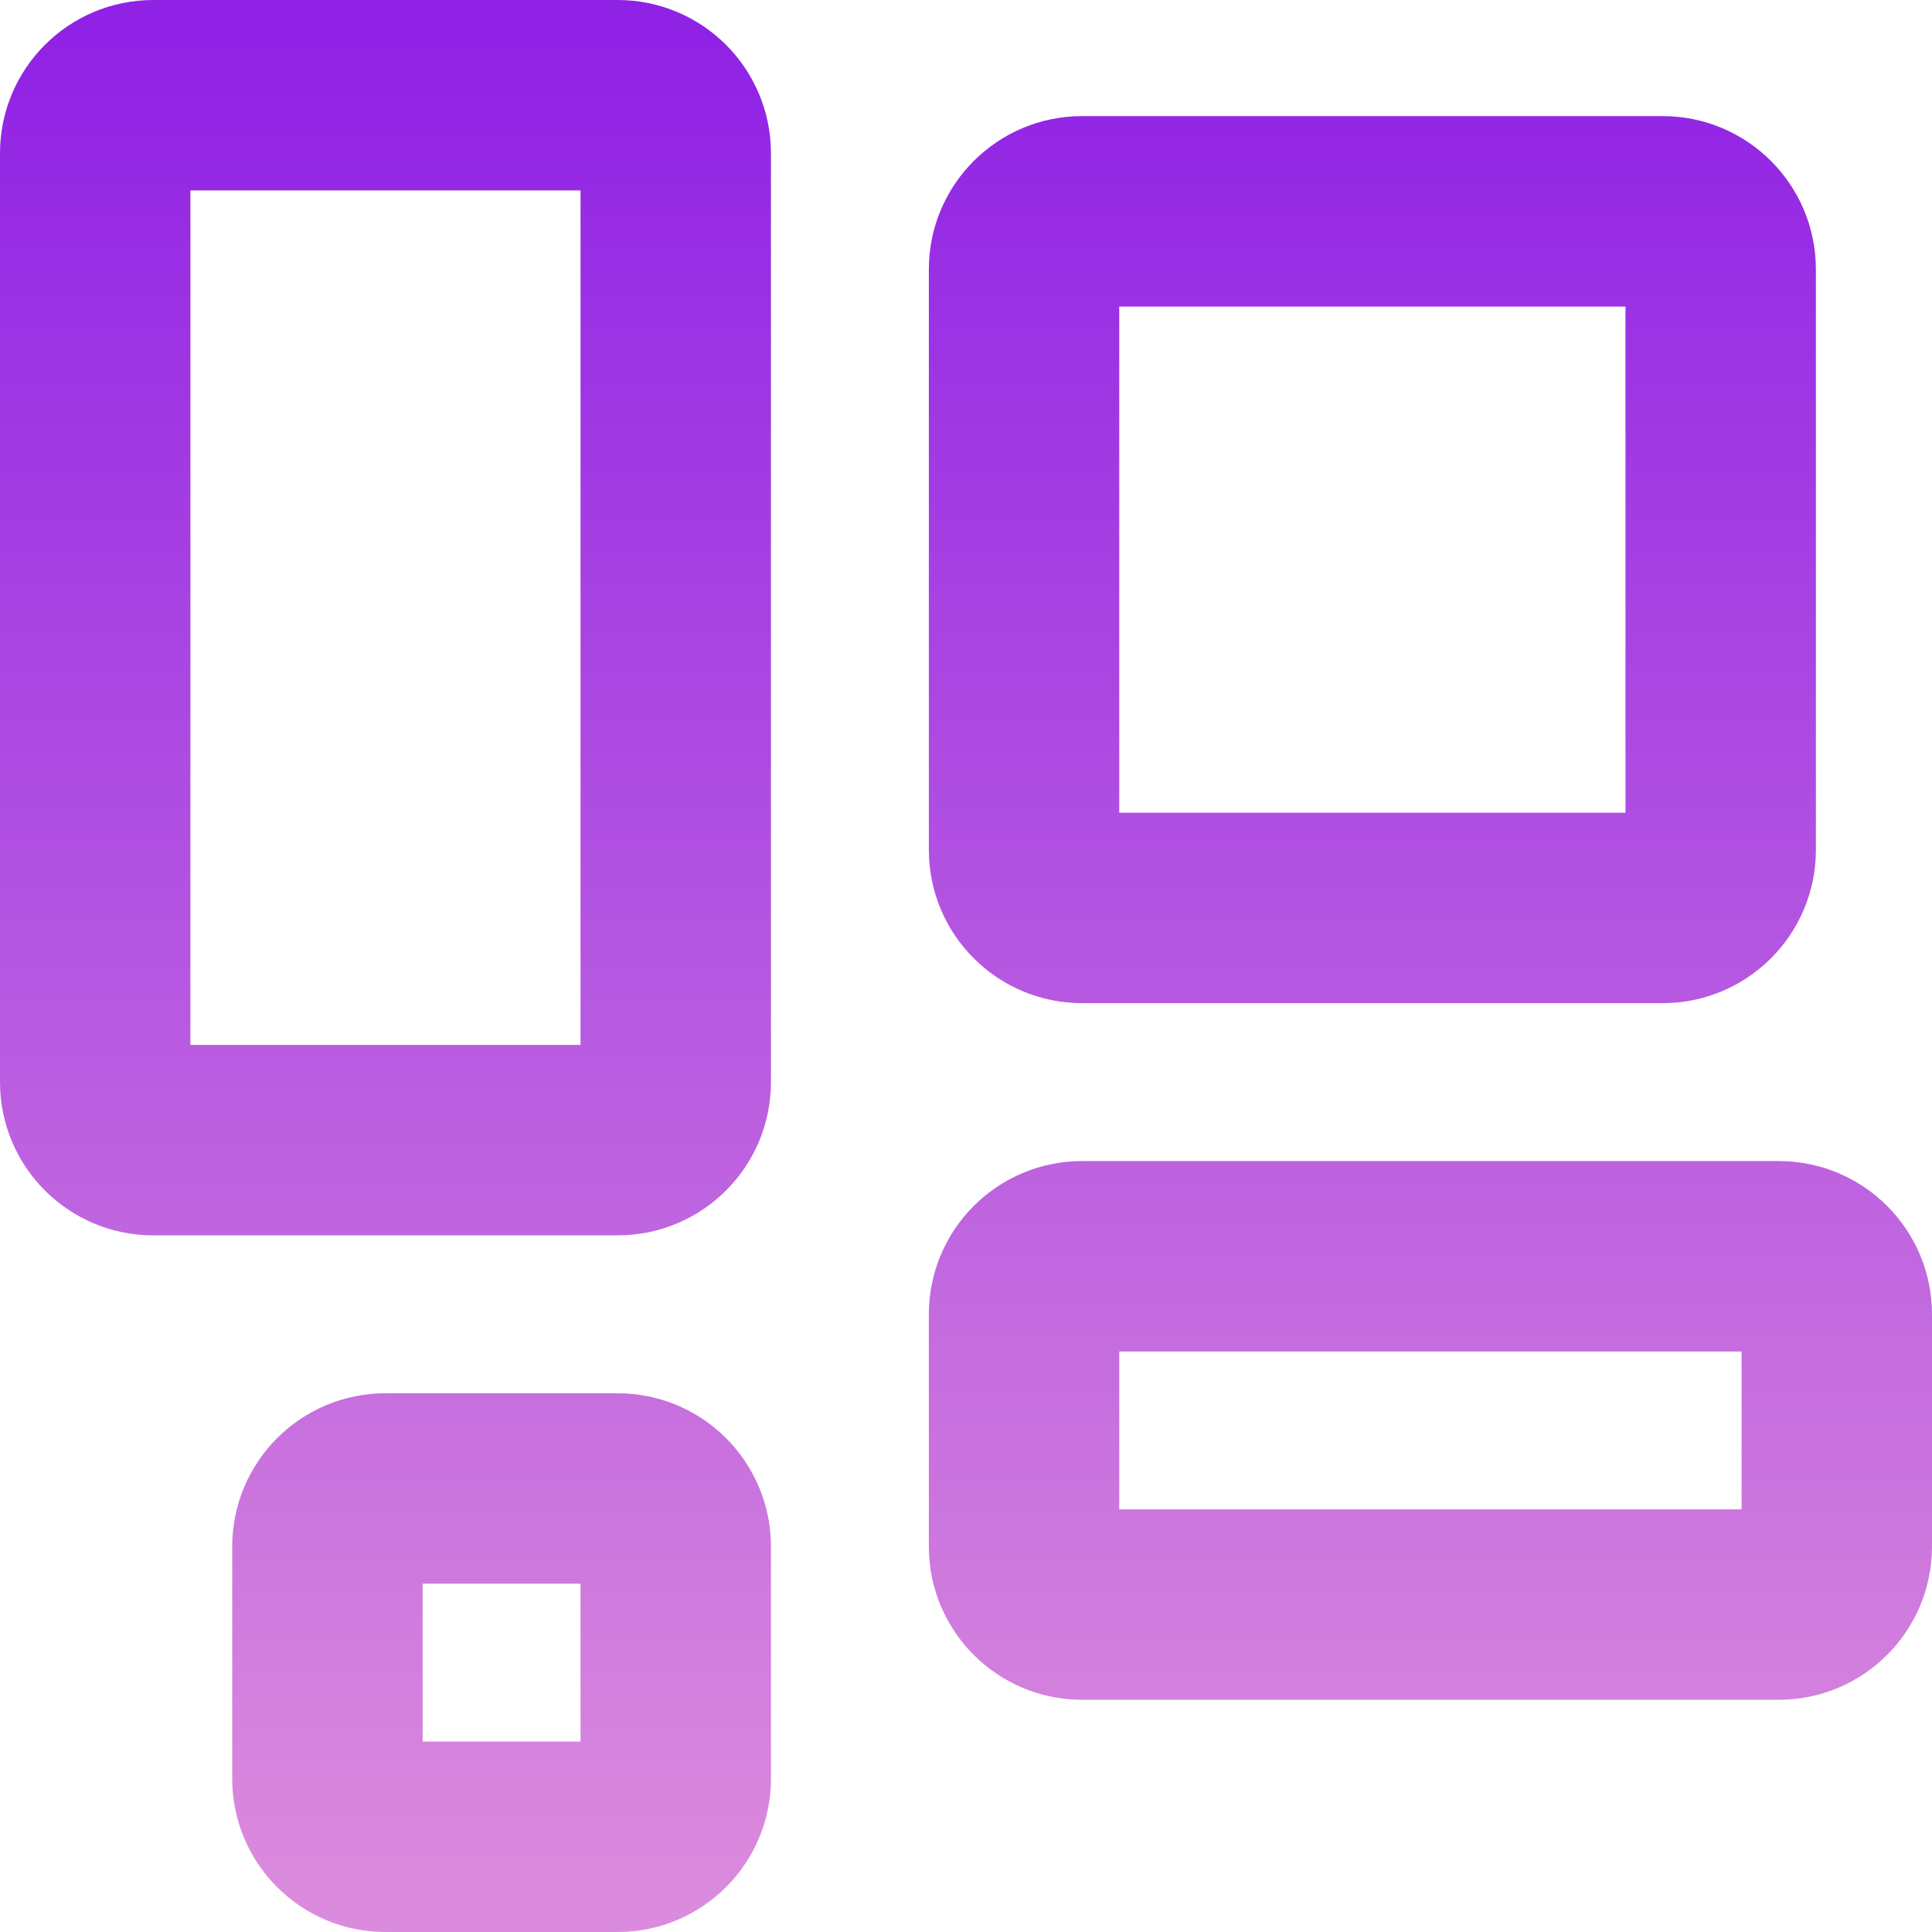
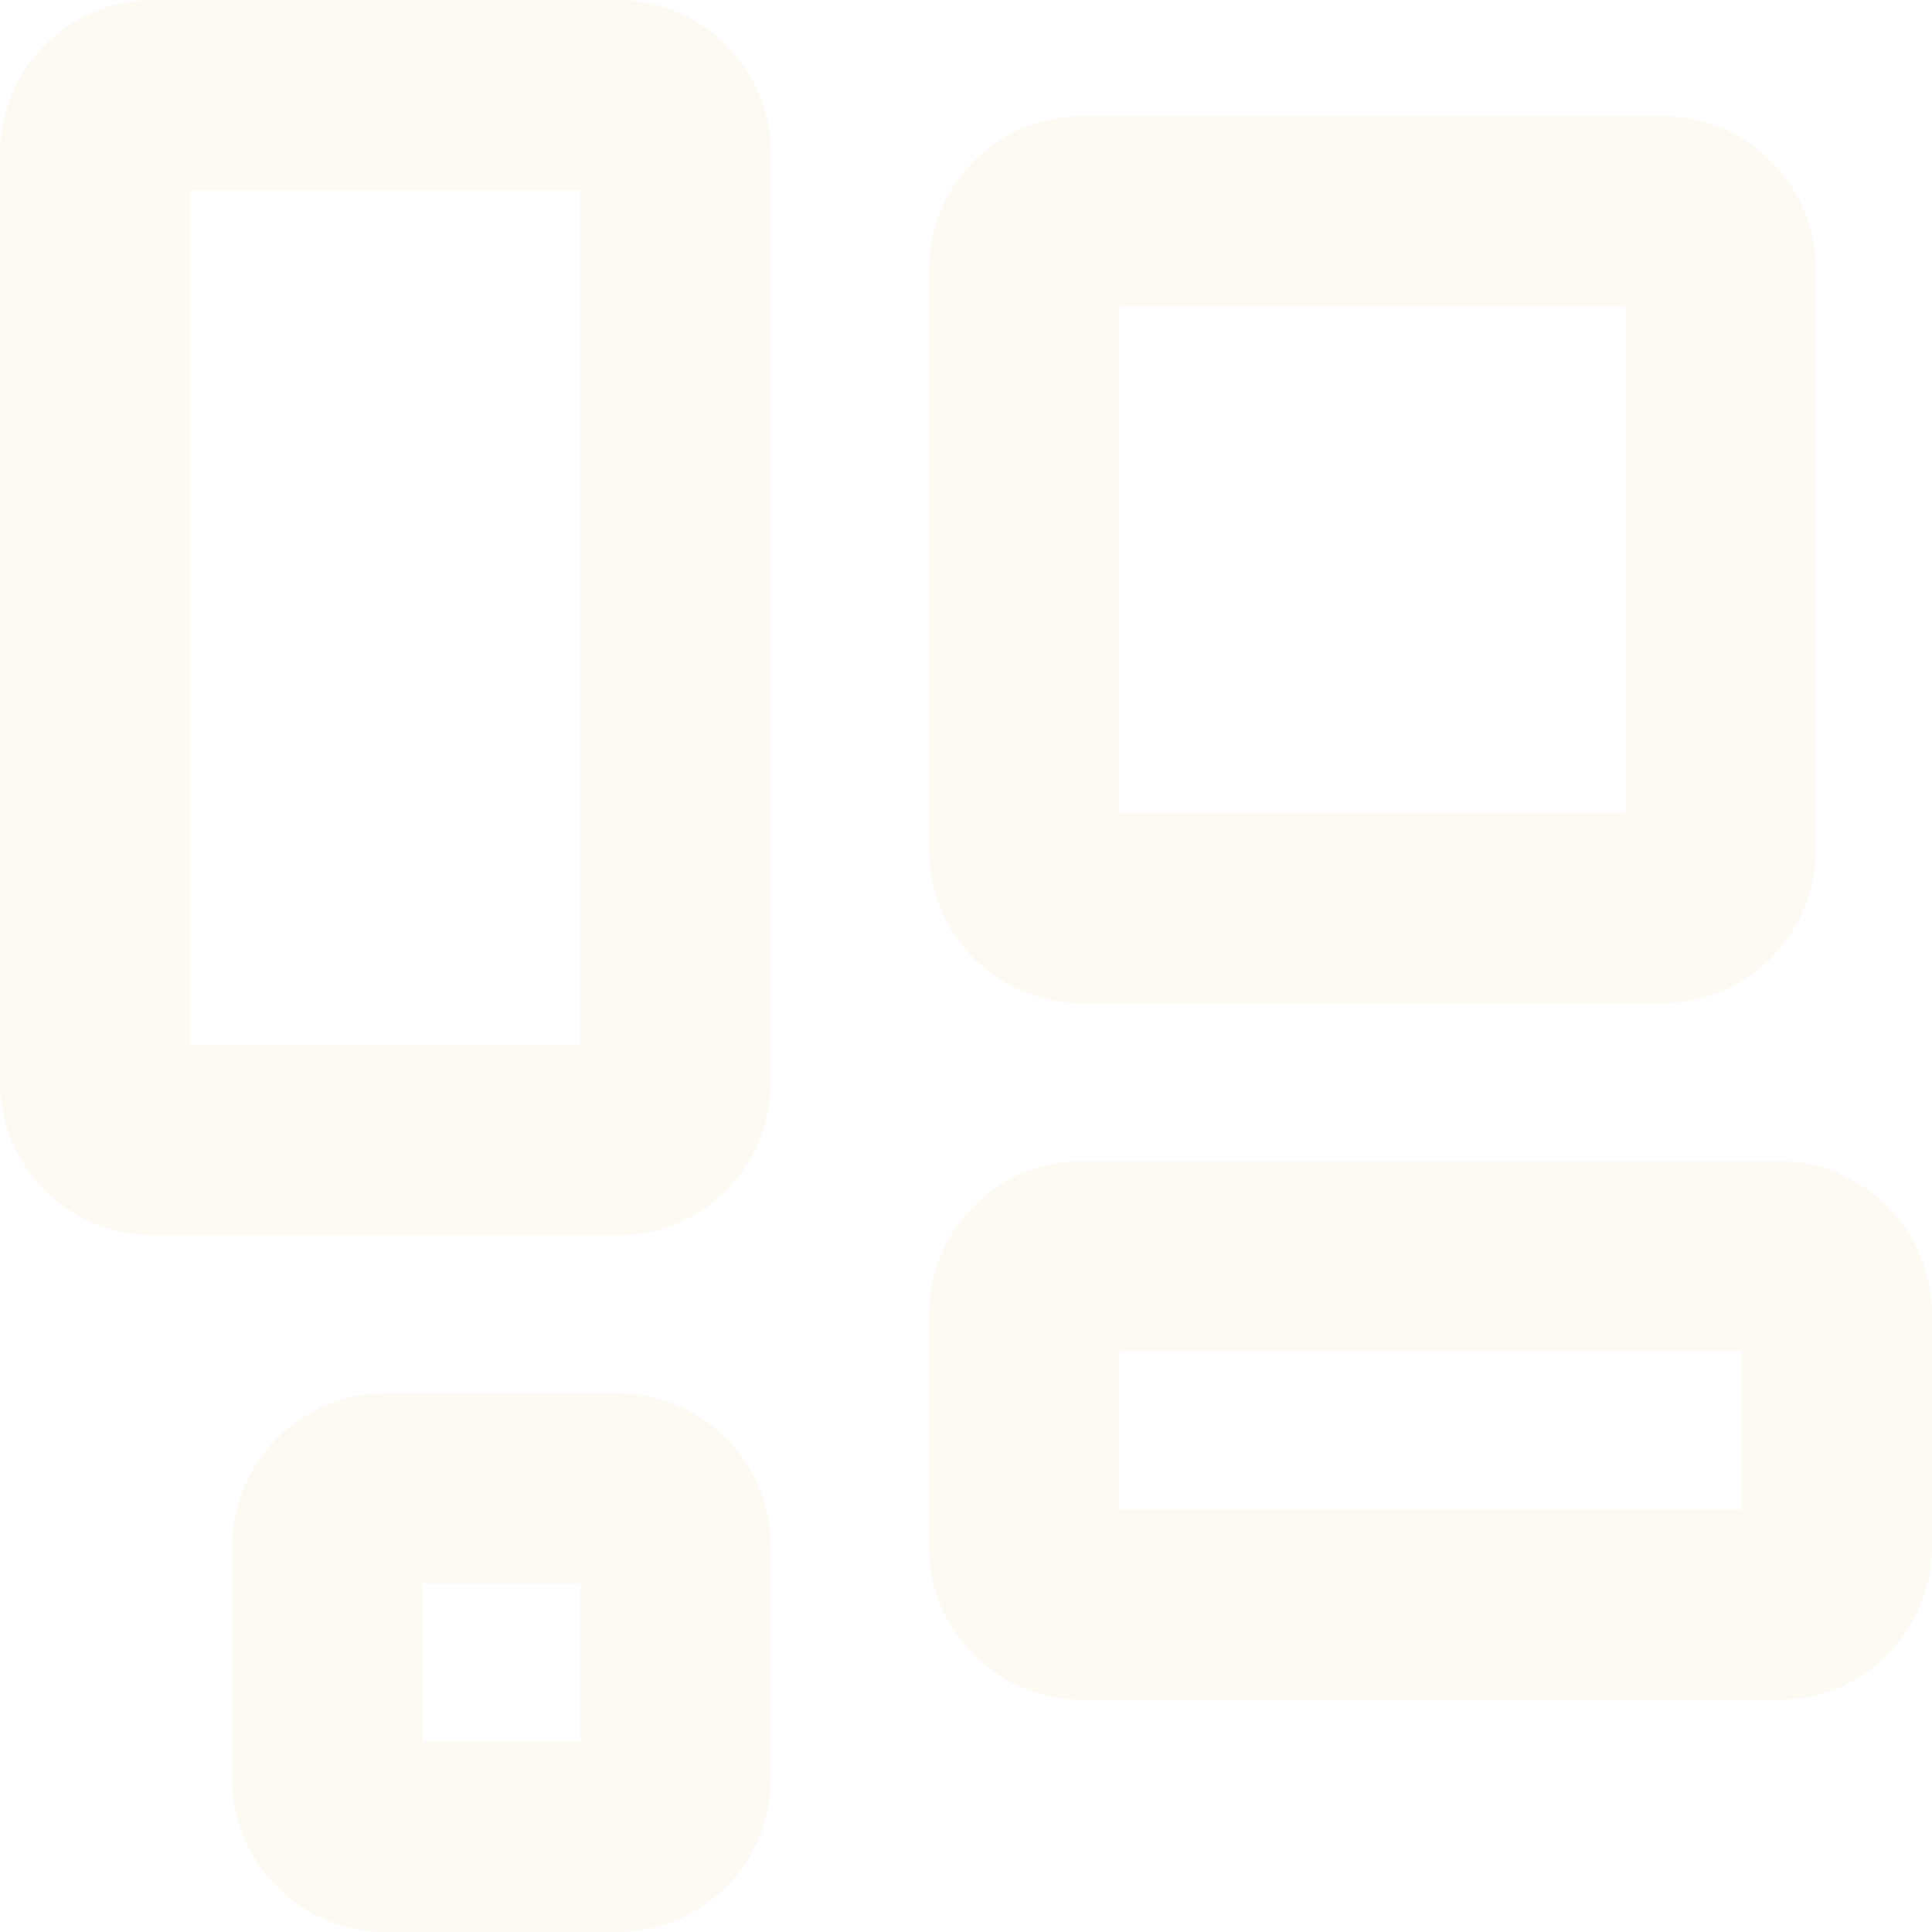
- <svg xmlns="http://www.w3.org/2000/svg" width="52" height="52" viewBox="0 0 52 52" fill="none">
-   <path d="M16.625 4.125V29.125H4.125L4.125 4.125H16.625ZM4.125 1C2.399 1 1 2.399 1 4.125V29.125C1 30.851 2.399 32.25 4.125 32.25H16.625C18.351 32.25 19.75 30.851 19.75 29.125V4.125C19.75 2.399 18.351 1 16.625 1H4.125Z" fill="url(#paint0_linear_168_227)" />
-   <path d="M44.75 7.25V22.875H29.125V7.25H44.75ZM29.125 4.125C27.399 4.125 26 5.524 26 7.25V22.875C26 24.601 27.399 26 29.125 26H44.75C46.476 26 47.875 24.601 47.875 22.875V7.25C47.875 5.524 46.476 4.125 44.75 4.125H29.125Z" fill="url(#paint1_linear_168_227)" />
-   <path d="M16.625 41.625V47.875H10.375V41.625H16.625ZM10.375 38.5C8.649 38.5 7.25 39.899 7.25 41.625V47.875C7.25 49.601 8.649 51 10.375 51H16.625C18.351 51 19.75 49.601 19.75 47.875V41.625C19.75 39.899 18.351 38.5 16.625 38.5H10.375Z" fill="url(#paint2_linear_168_227)" />
-   <path d="M47.875 35.375V41.625H29.125V35.375H47.875ZM29.125 32.25C27.399 32.25 26 33.649 26 35.375V41.625C26 43.351 27.399 44.75 29.125 44.75H47.875C49.601 44.75 51 43.351 51 41.625V35.375C51 33.649 49.601 32.25 47.875 32.25H29.125Z" fill="url(#paint3_linear_168_227)" />
-   <path d="M16.625 4.125V29.125H4.125L4.125 4.125H16.625ZM4.125 1C2.399 1 1 2.399 1 4.125V29.125C1 30.851 2.399 32.25 4.125 32.25H16.625C18.351 32.25 19.75 30.851 19.75 29.125V4.125C19.75 2.399 18.351 1 16.625 1H4.125Z" stroke="url(#paint4_linear_168_227)" stroke-width="2" />
-   <path d="M44.75 7.25V22.875H29.125V7.25H44.75ZM29.125 4.125C27.399 4.125 26 5.524 26 7.25V22.875C26 24.601 27.399 26 29.125 26H44.75C46.476 26 47.875 24.601 47.875 22.875V7.25C47.875 5.524 46.476 4.125 44.75 4.125H29.125Z" stroke="url(#paint5_linear_168_227)" stroke-width="2" />
-   <path d="M16.625 41.625V47.875H10.375V41.625H16.625ZM10.375 38.5C8.649 38.5 7.25 39.899 7.25 41.625V47.875C7.25 49.601 8.649 51 10.375 51H16.625C18.351 51 19.75 49.601 19.75 47.875V41.625C19.75 39.899 18.351 38.5 16.625 38.5H10.375Z" stroke="url(#paint6_linear_168_227)" stroke-width="2" />
-   <path d="M47.875 35.375V41.625H29.125V35.375H47.875ZM29.125 32.25C27.399 32.25 26 33.649 26 35.375V41.625C26 43.351 27.399 44.75 29.125 44.75H47.875C49.601 44.75 51 43.351 51 41.625V35.375C51 33.649 49.601 32.25 47.875 32.25H29.125Z" stroke="url(#paint7_linear_168_227)" stroke-width="2" />
-   <defs>
-     <linearGradient id="paint0_linear_168_227" x1="26" y1="1" x2="26" y2="51" gradientUnits="userSpaceOnUse">
-       <stop stop-color="#9022E5" />
-       <stop offset="1" stop-color="#DB8BDD" />
-     </linearGradient>
-     <linearGradient id="paint1_linear_168_227" x1="26" y1="1" x2="26" y2="51" gradientUnits="userSpaceOnUse">
-       <stop stop-color="#9022E5" />
-       <stop offset="1" stop-color="#DB8BDD" />
-     </linearGradient>
-     <linearGradient id="paint2_linear_168_227" x1="26" y1="1" x2="26" y2="51" gradientUnits="userSpaceOnUse">
-       <stop stop-color="#9022E5" />
-       <stop offset="1" stop-color="#DB8BDD" />
-     </linearGradient>
-     <linearGradient id="paint3_linear_168_227" x1="26" y1="1" x2="26" y2="51" gradientUnits="userSpaceOnUse">
-       <stop stop-color="#9022E5" />
-       <stop offset="1" stop-color="#DB8BDD" />
-     </linearGradient>
-     <linearGradient id="paint4_linear_168_227" x1="26" y1="1" x2="26" y2="51" gradientUnits="userSpaceOnUse">
-       <stop stop-color="#9022E5" />
-       <stop offset="1" stop-color="#DB8BDD" />
-     </linearGradient>
-     <linearGradient id="paint5_linear_168_227" x1="26" y1="1" x2="26" y2="51" gradientUnits="userSpaceOnUse">
-       <stop stop-color="#9022E5" />
-       <stop offset="1" stop-color="#DB8BDD" />
-     </linearGradient>
-     <linearGradient id="paint6_linear_168_227" x1="26" y1="1" x2="26" y2="51" gradientUnits="userSpaceOnUse">
-       <stop stop-color="#9022E5" />
-       <stop offset="1" stop-color="#DB8BDD" />
-     </linearGradient>
-     <linearGradient id="paint7_linear_168_227" x1="26" y1="1" x2="26" y2="51" gradientUnits="userSpaceOnUse">
-       <stop stop-color="#9022E5" />
-       <stop offset="1" stop-color="#DB8BDD" />
-     </linearGradient>
-   </defs>
+ <svg xmlns="http://www.w3.org/2000/svg" width="52" height="52" viewBox="0 0 52 52" fill="#fdfaf3">
+   <path d="M16.625 4.125V29.125H4.125L4.125 4.125H16.625ZM4.125 1C2.399 1 1 2.399 1 4.125V29.125C1 30.851 2.399 32.25 4.125 32.25H16.625C18.351 32.25 19.75 30.851 19.75 29.125V4.125C19.75 2.399 18.351 1 16.625 1H4.125Z" fill="#fdfaf3" />
+   <path d="M44.75 7.25V22.875H29.125V7.25H44.75ZM29.125 4.125C27.399 4.125 26 5.524 26 7.25V22.875C26 24.601 27.399 26 29.125 26H44.75C46.476 26 47.875 24.601 47.875 22.875V7.25C47.875 5.524 46.476 4.125 44.75 4.125H29.125Z" fill="#fdfaf3" />
+   <path d="M16.625 41.625V47.875H10.375V41.625H16.625ZM10.375 38.5C8.649 38.5 7.25 39.899 7.25 41.625V47.875C7.25 49.601 8.649 51 10.375 51H16.625C18.351 51 19.75 49.601 19.75 47.875V41.625C19.75 39.899 18.351 38.5 16.625 38.5H10.375Z" fill="#fdfaf3" />
+   <path d="M47.875 35.375V41.625H29.125V35.375H47.875ZM29.125 32.25C27.399 32.25 26 33.649 26 35.375V41.625C26 43.351 27.399 44.75 29.125 44.75H47.875C49.601 44.75 51 43.351 51 41.625V35.375C51 33.649 49.601 32.25 47.875 32.25H29.125Z" fill="#fdfaf3" />
+   <path d="M16.625 4.125V29.125H4.125L4.125 4.125H16.625ZM4.125 1C2.399 1 1 2.399 1 4.125V29.125C1 30.851 2.399 32.25 4.125 32.25H16.625C18.351 32.25 19.75 30.851 19.75 29.125V4.125C19.75 2.399 18.351 1 16.625 1H4.125Z" stroke="#fdfaf3" stroke-width="2" />
+   <path d="M44.75 7.25V22.875H29.125V7.25H44.75ZM29.125 4.125C27.399 4.125 26 5.524 26 7.25V22.875C26 24.601 27.399 26 29.125 26H44.75C46.476 26 47.875 24.601 47.875 22.875V7.25C47.875 5.524 46.476 4.125 44.75 4.125H29.125Z" stroke="#fdfaf3" stroke-width="2" />
+   <path d="M16.625 41.625V47.875H10.375V41.625H16.625ZM10.375 38.5C8.649 38.5 7.25 39.899 7.25 41.625V47.875C7.25 49.601 8.649 51 10.375 51H16.625C18.351 51 19.75 49.601 19.75 47.875V41.625C19.75 39.899 18.351 38.5 16.625 38.5H10.375Z" stroke="#fdfaf3" stroke-width="2" />
+   <path d="M47.875 35.375V41.625H29.125V35.375H47.875ZM29.125 32.25C27.399 32.25 26 33.649 26 35.375V41.625C26 43.351 27.399 44.75 29.125 44.75H47.875C49.601 44.75 51 43.351 51 41.625V35.375C51 33.649 49.601 32.25 47.875 32.25H29.125Z" stroke="#fdfaf3" stroke-width="2" />
</svg>
